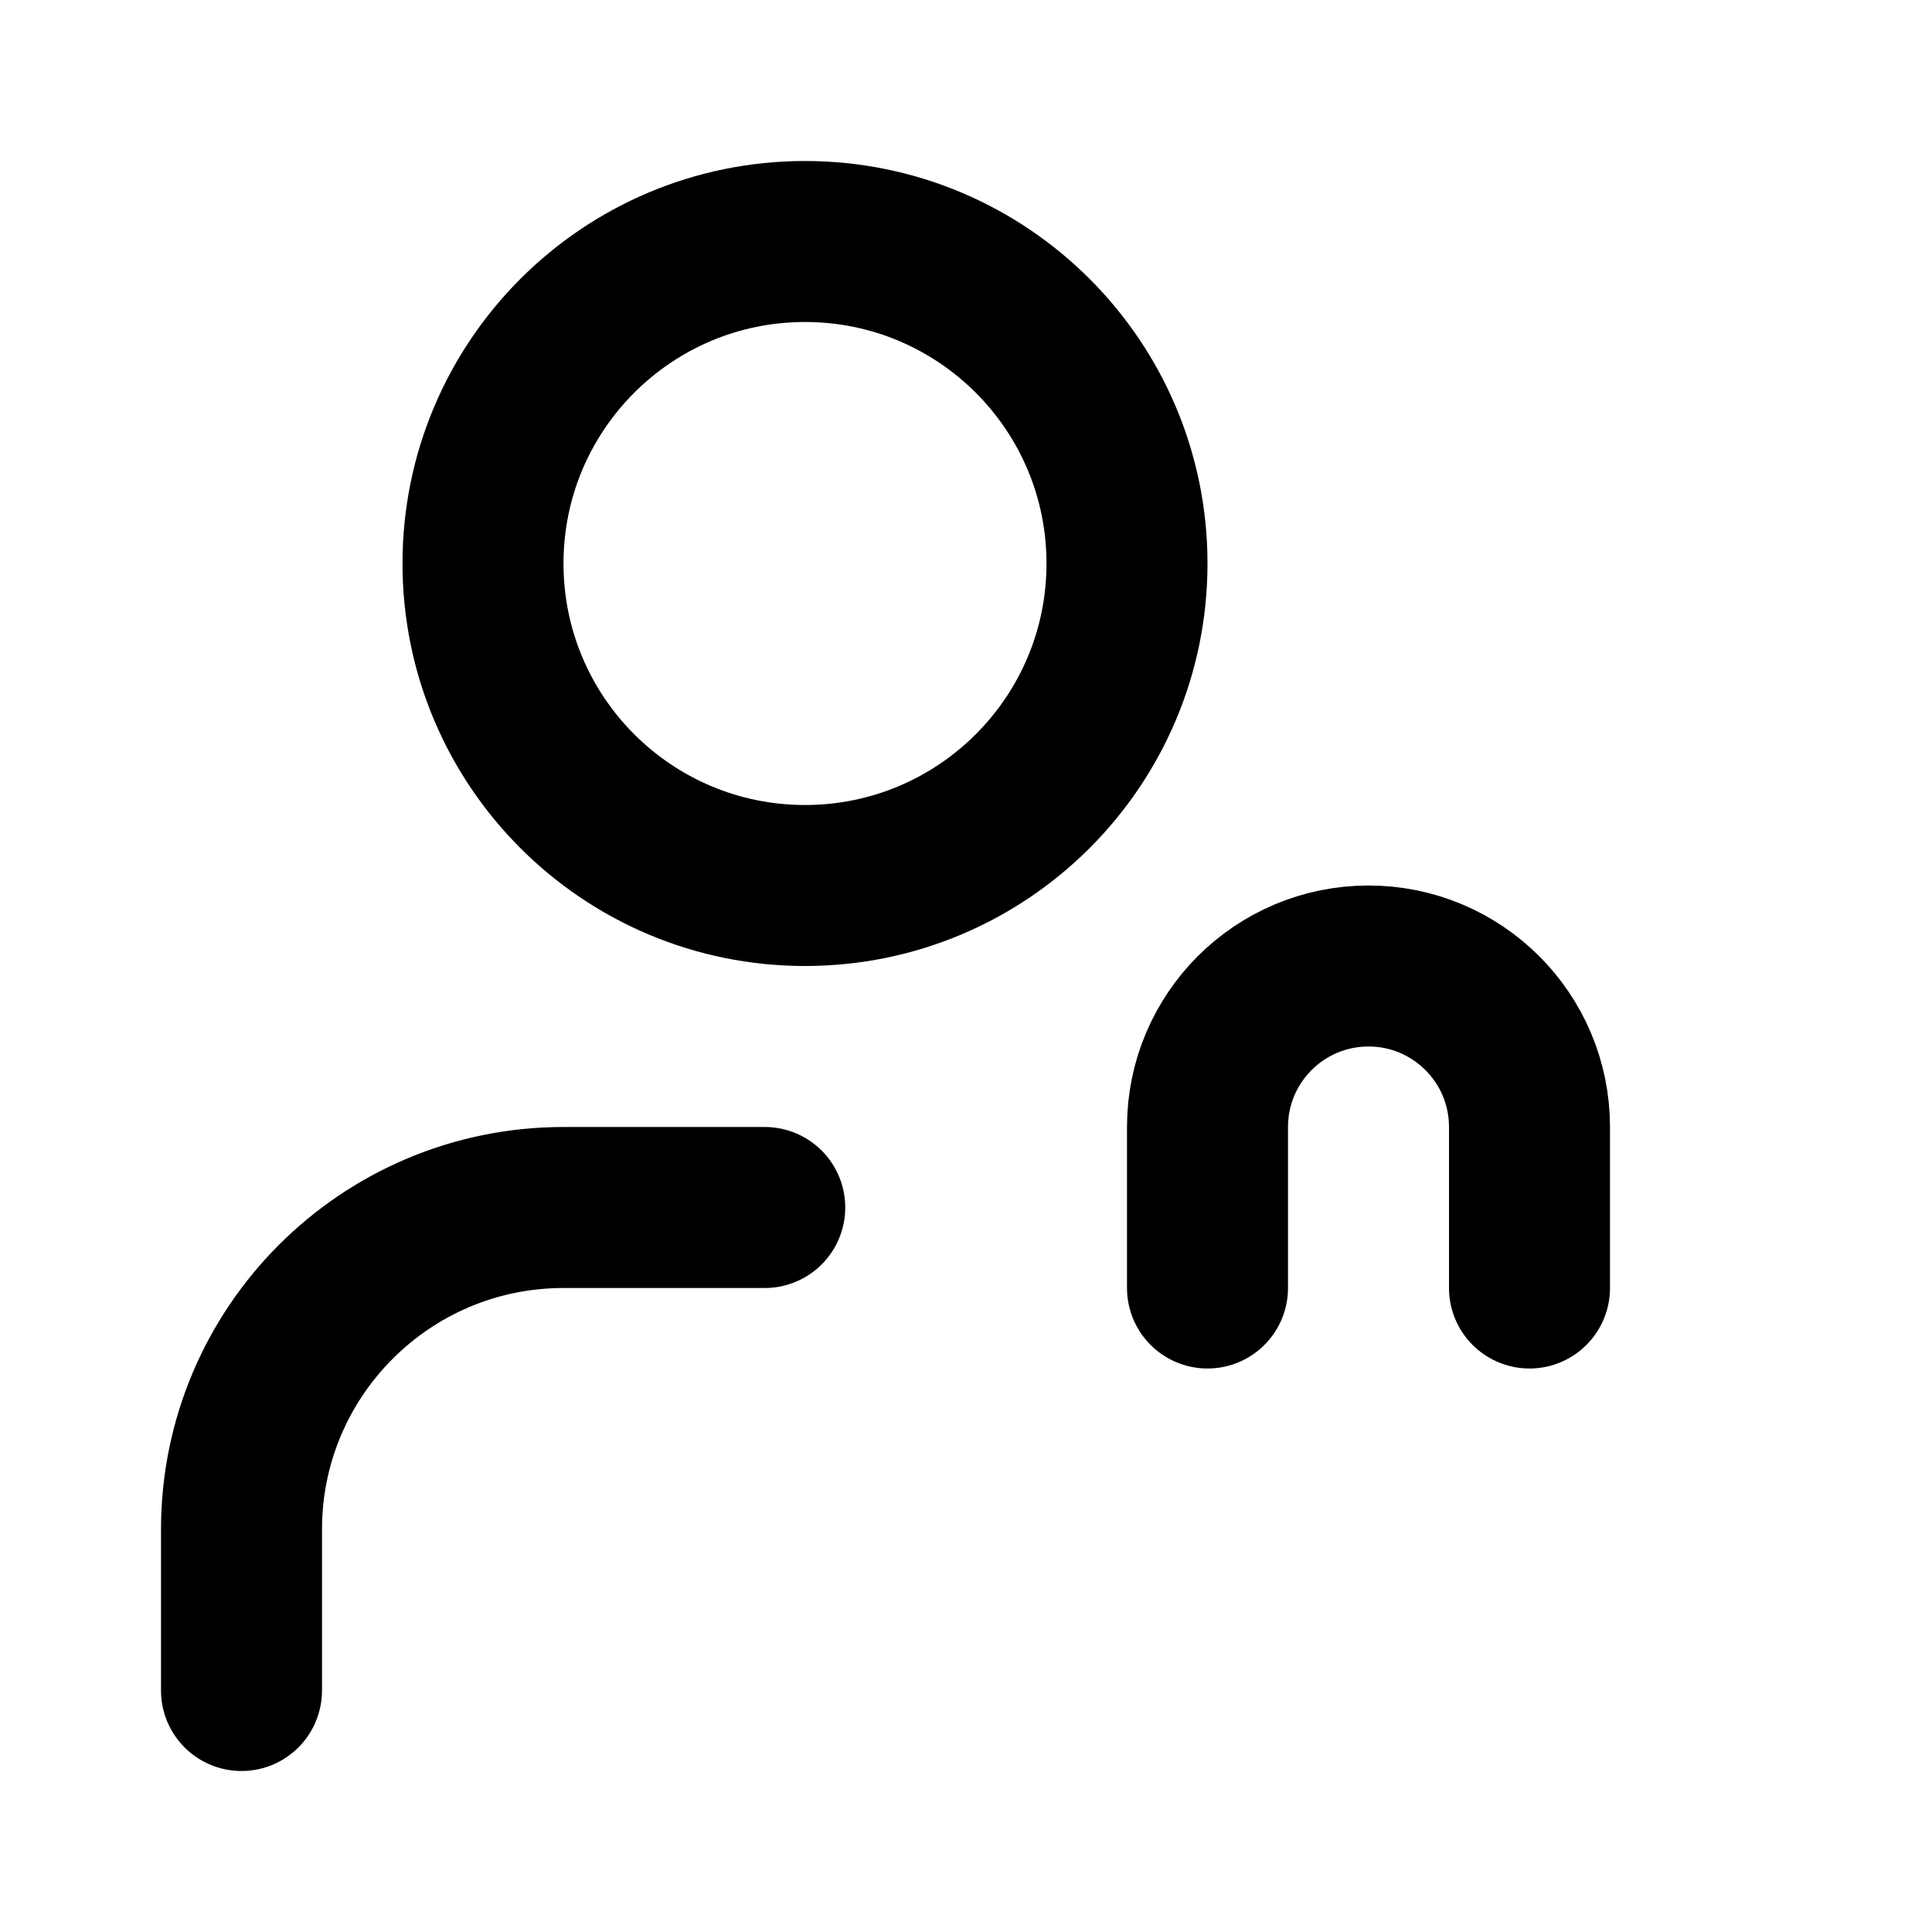
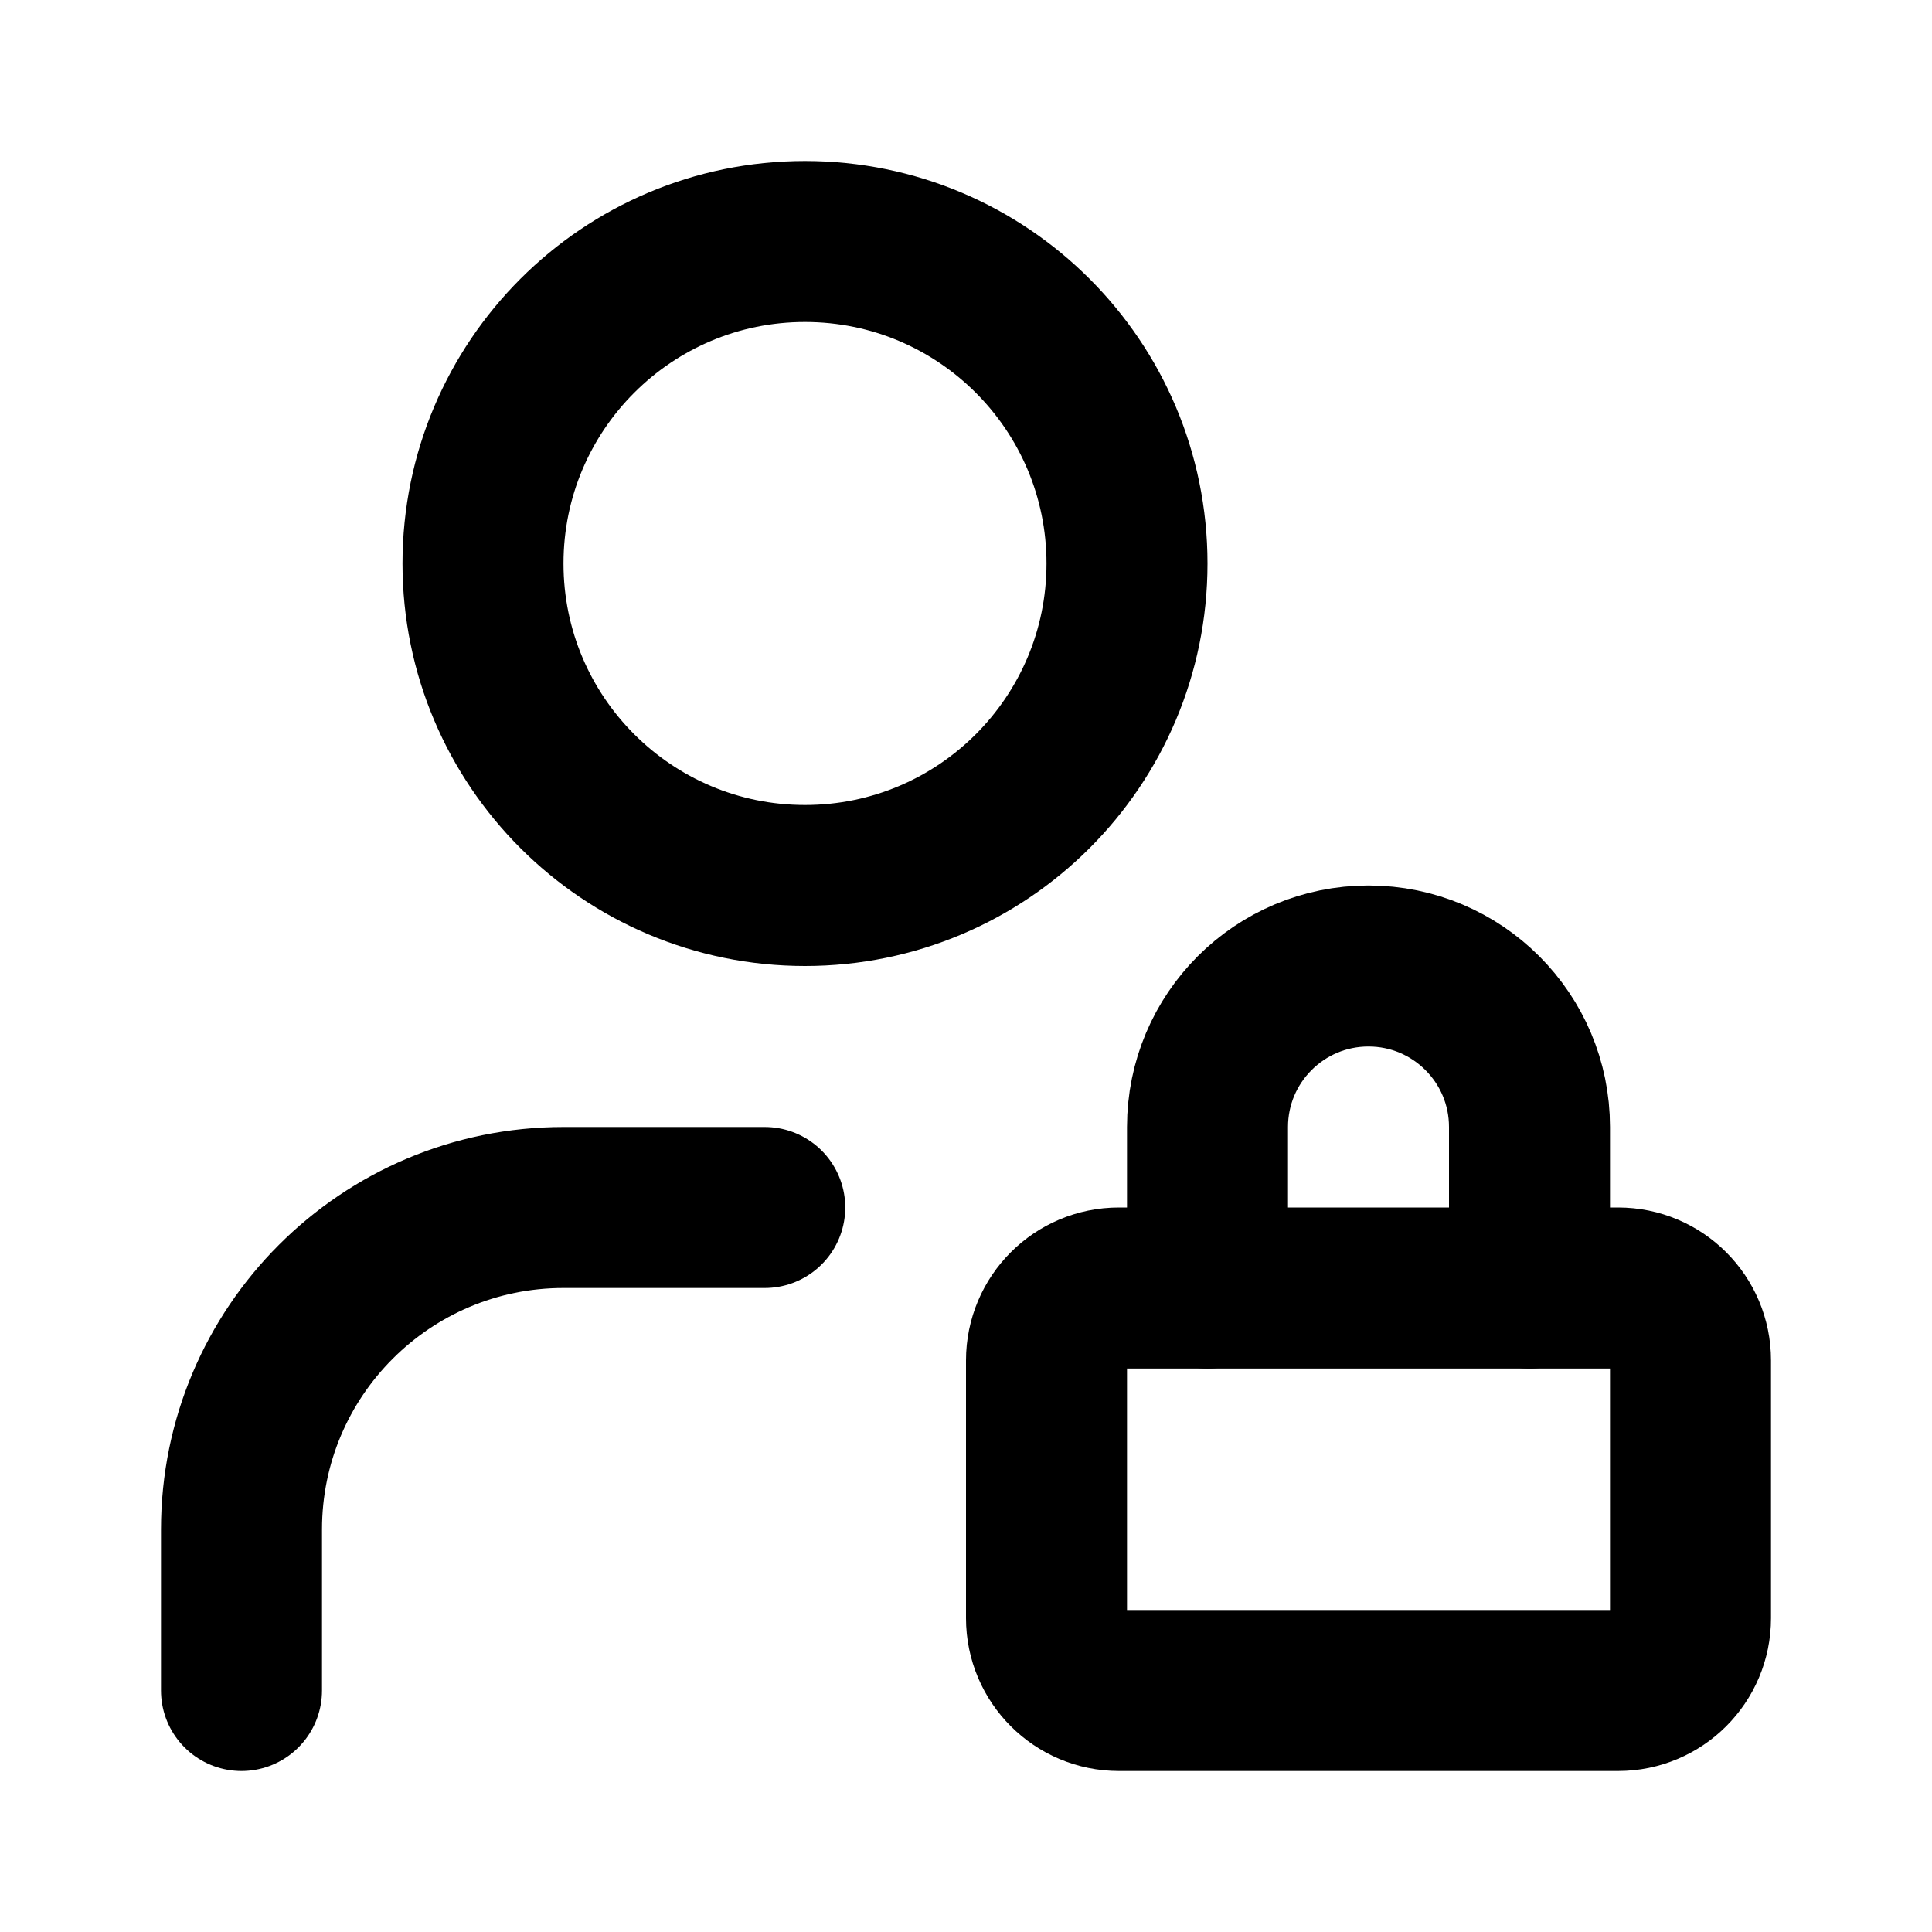
<svg xmlns="http://www.w3.org/2000/svg" viewBox="0 0 24 24" fill="none" stroke="currentColor" stroke-width="2" stroke-linecap="round" stroke-linejoin="round">
  <path d="M19 16v-2a2 2 0 0 0-4 0v2" />
  <path d="M9.5 15H7a4 4 0 0 0-4 4v2" />
  <circle cx="10" cy="7" r="4" />
-   <rect x="13" y="16" rx=".899" />
+   <rect x="13" y="16" width="8" height="5" rx=".899" />
</svg>
